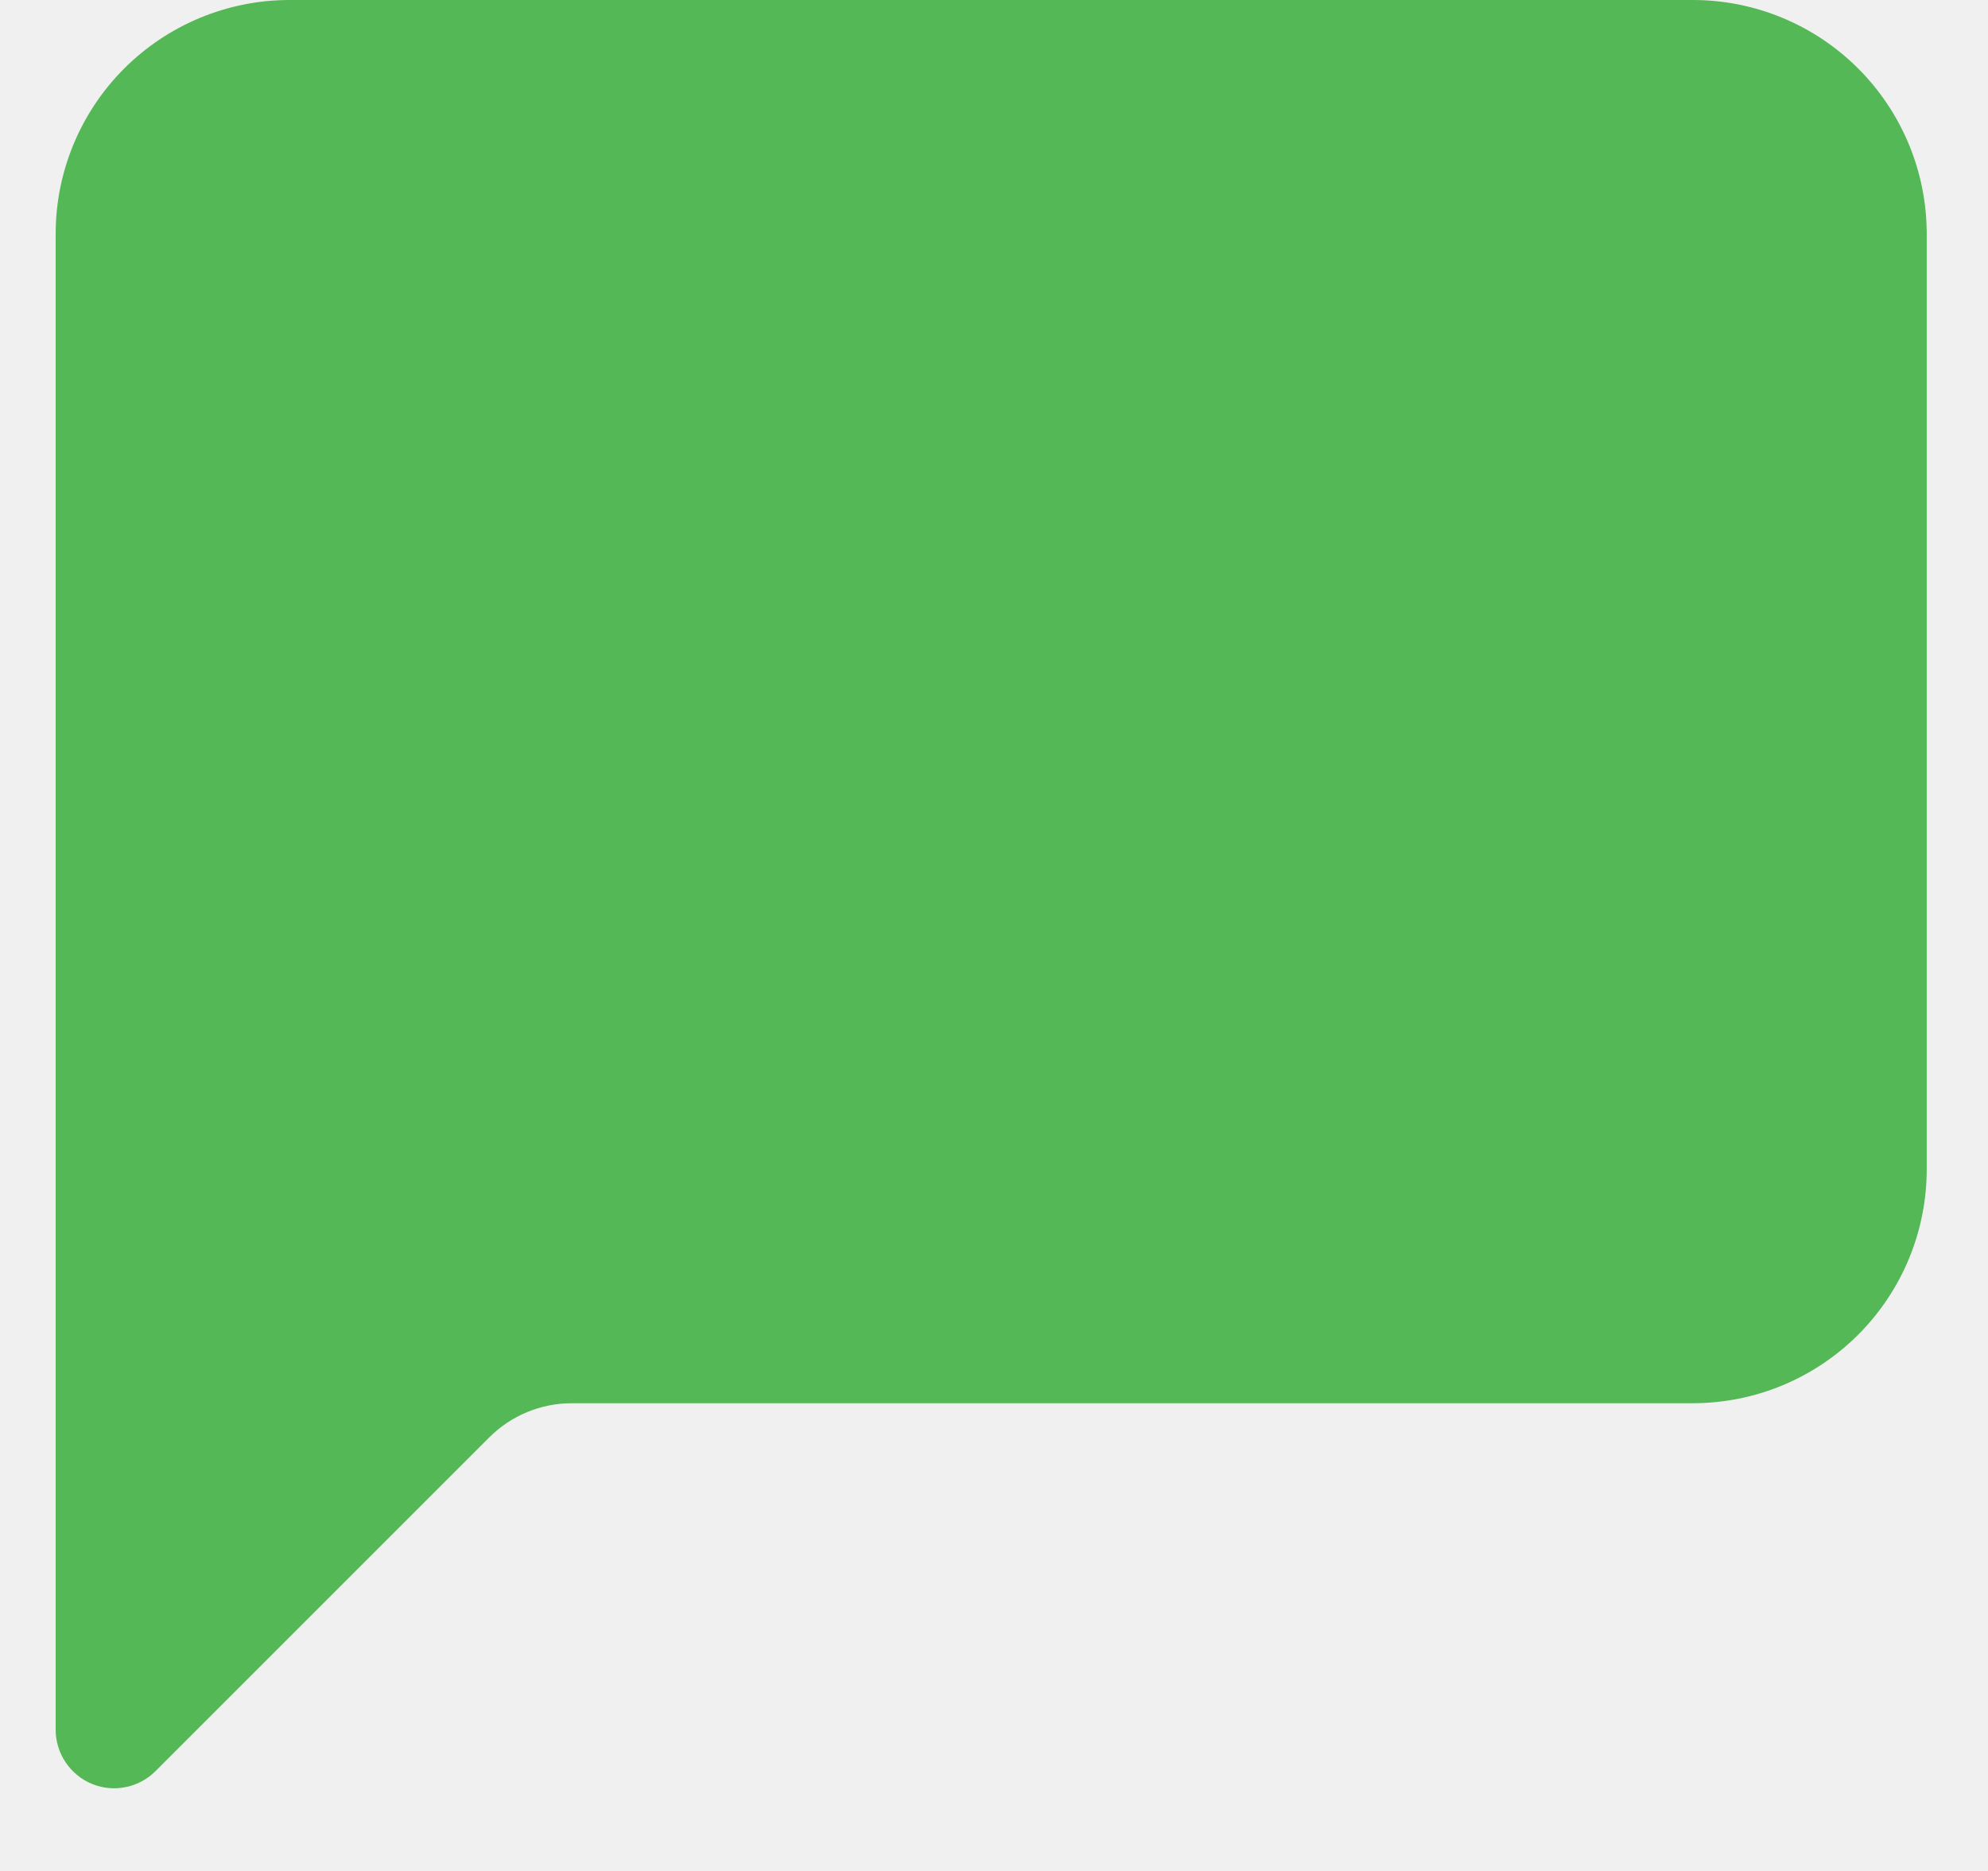
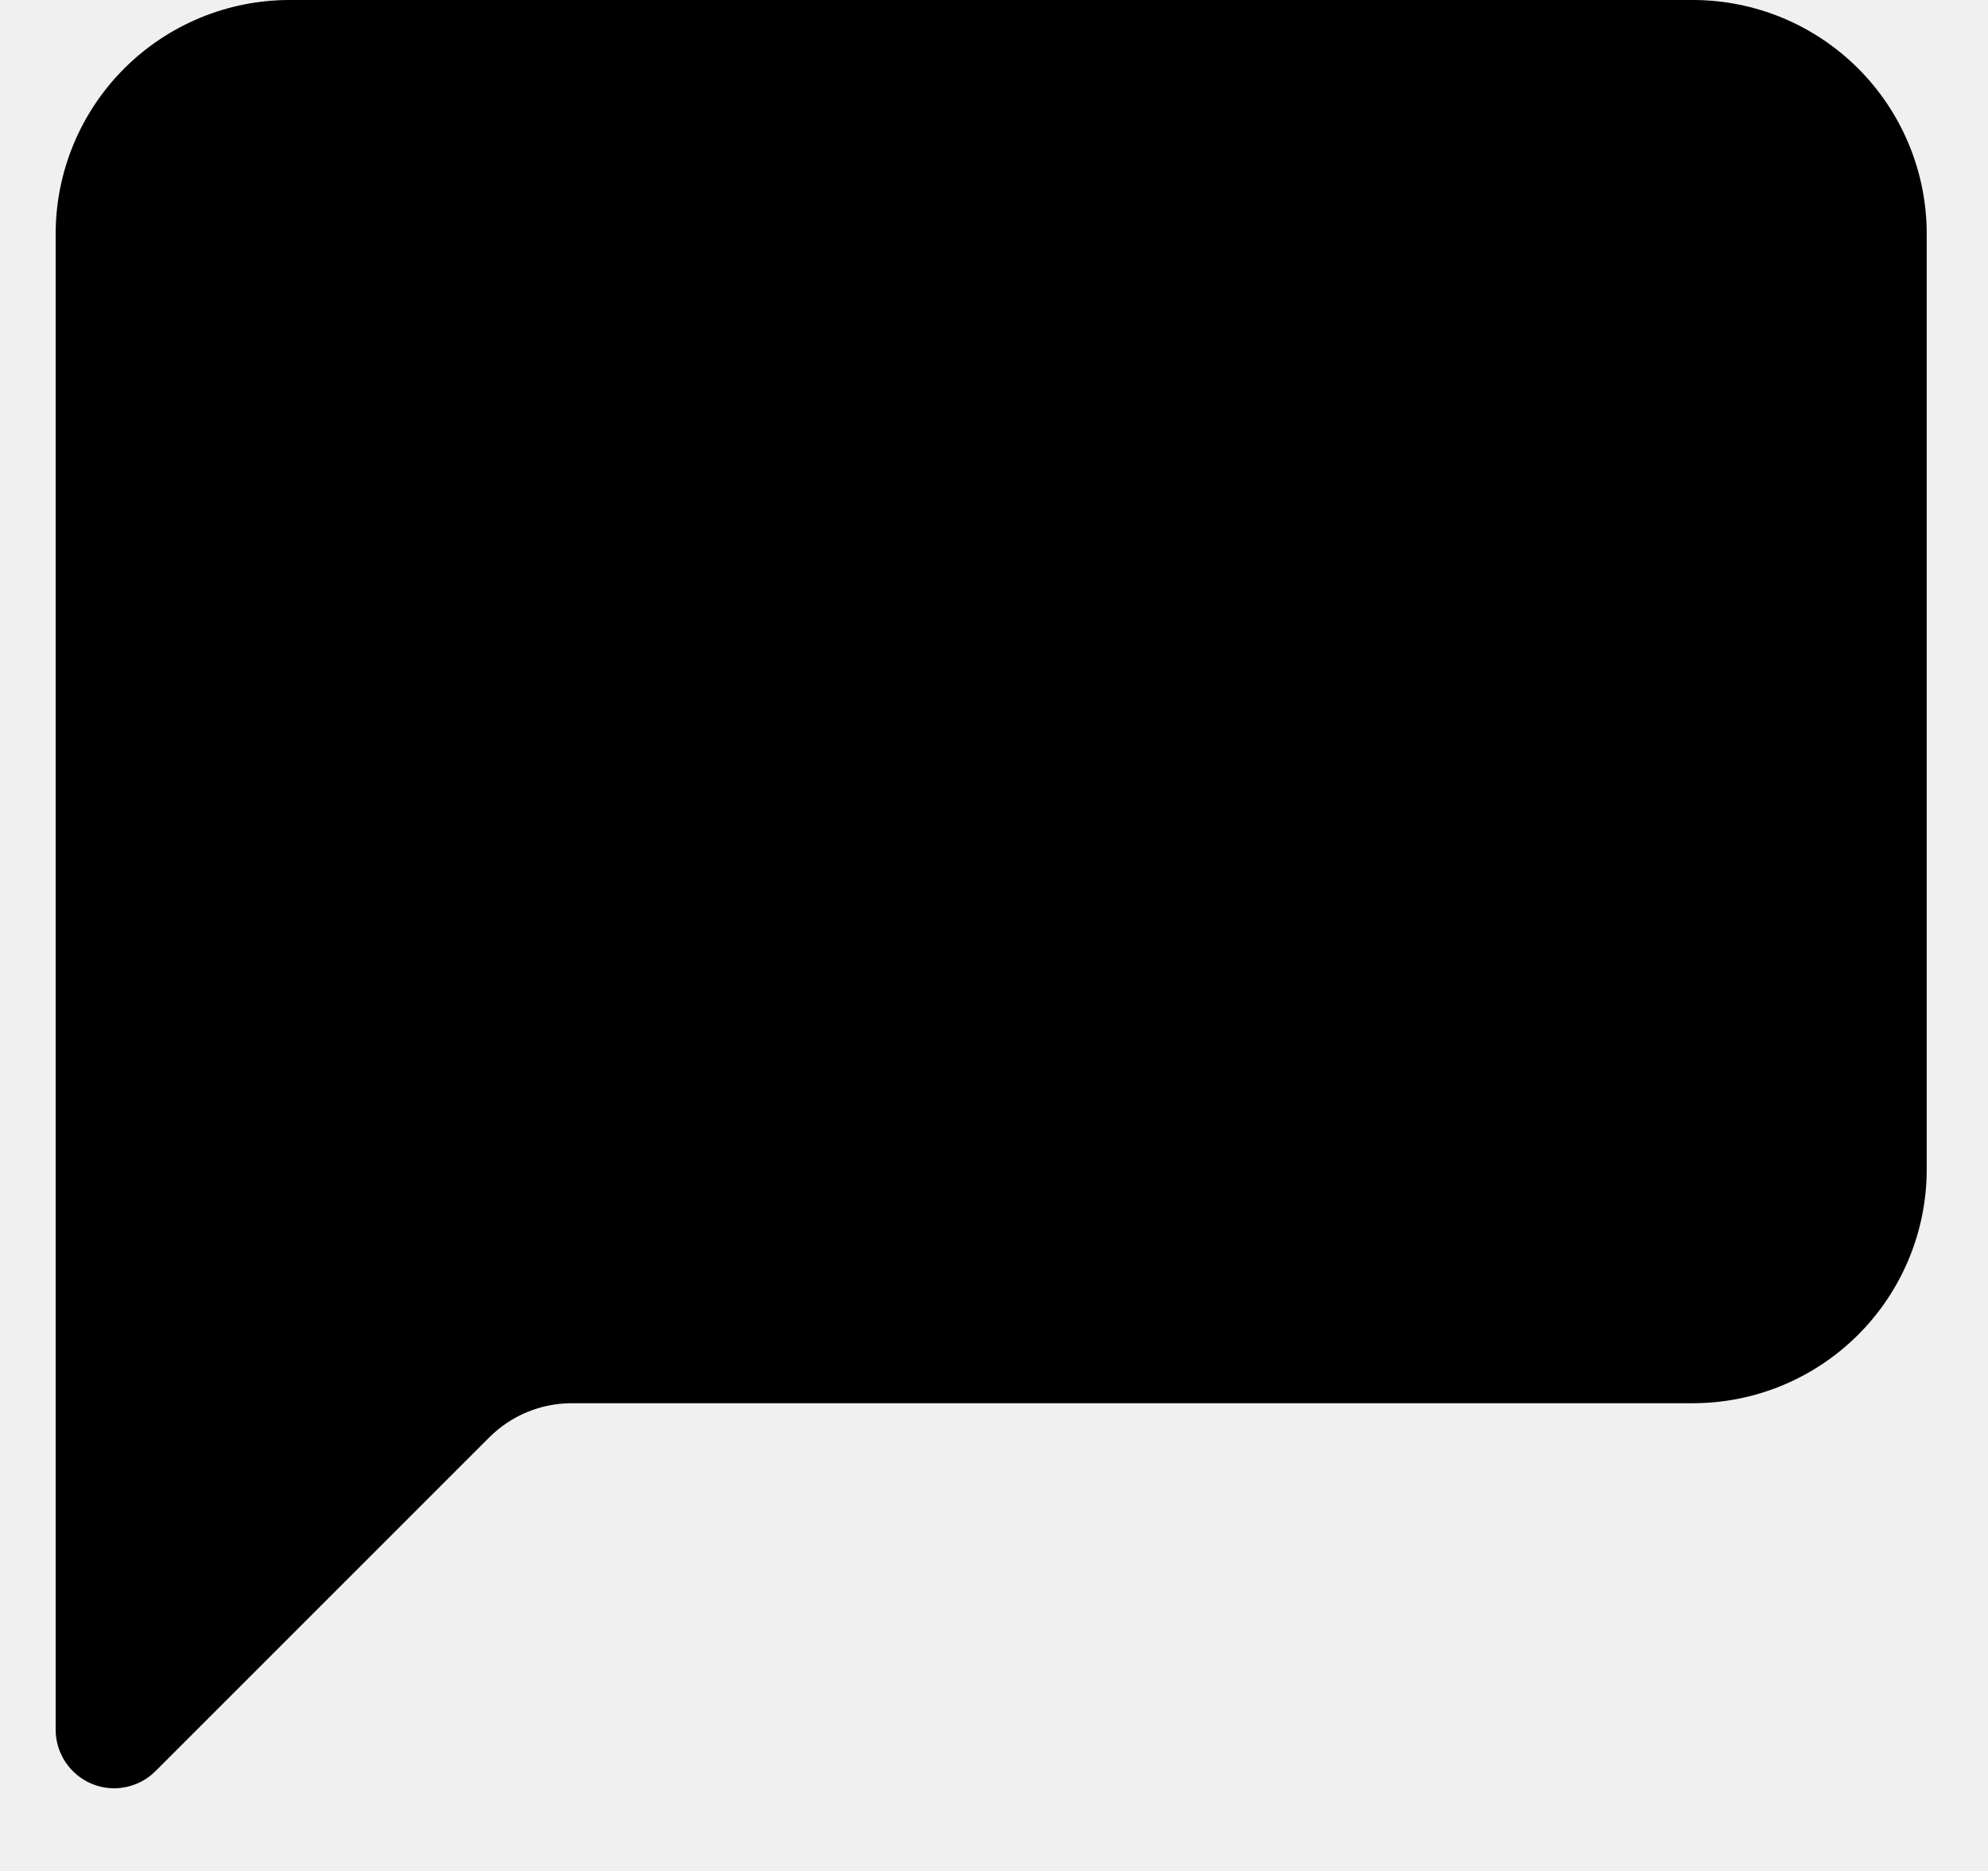
<svg xmlns="http://www.w3.org/2000/svg" width="17" height="16" viewBox="0 0 17 16" fill="none">
  <g clip-path="url(#clip0_58_3127)">
-     <path d="M2.476 0C1.946 0 1.437 0.211 1.062 0.586C0.687 0.961 0.476 1.47 0.476 2L0.476 14.793C0.476 14.892 0.506 14.989 0.561 15.071C0.616 15.153 0.694 15.217 0.785 15.255C0.877 15.293 0.977 15.303 1.074 15.283C1.171 15.264 1.26 15.216 1.33 15.146L4.183 12.293C4.371 12.105 4.625 12 4.89 12H14.476C15.007 12 15.515 11.789 15.89 11.414C16.265 11.039 16.476 10.53 16.476 10V2C16.476 1.47 16.265 0.961 15.89 0.586C15.515 0.211 15.007 0 14.476 0L2.476 0Z" fill="#54B856" />
+     <path d="M2.476 0C1.946 0 1.437 0.211 1.062 0.586C0.687 0.961 0.476 1.47 0.476 2L0.476 14.793C0.476 14.892 0.506 14.989 0.561 15.071C0.616 15.153 0.694 15.217 0.785 15.255C0.877 15.293 0.977 15.303 1.074 15.283C1.171 15.264 1.26 15.216 1.33 15.146L4.183 12.293C4.371 12.105 4.625 12 4.89 12H14.476C15.007 12 15.515 11.789 15.89 11.414C16.265 11.039 16.476 10.53 16.476 10V2C16.476 1.47 16.265 0.961 15.89 0.586C15.515 0.211 15.007 0 14.476 0L2.476 0Z" fill="#000000" />
  </g>
  <defs>
    <clipPath id="clip0_58_3127">
      <rect width="16" height="16" fill="white" transform="translate(0.476196)" />
    </clipPath>
  </defs>
</svg>
